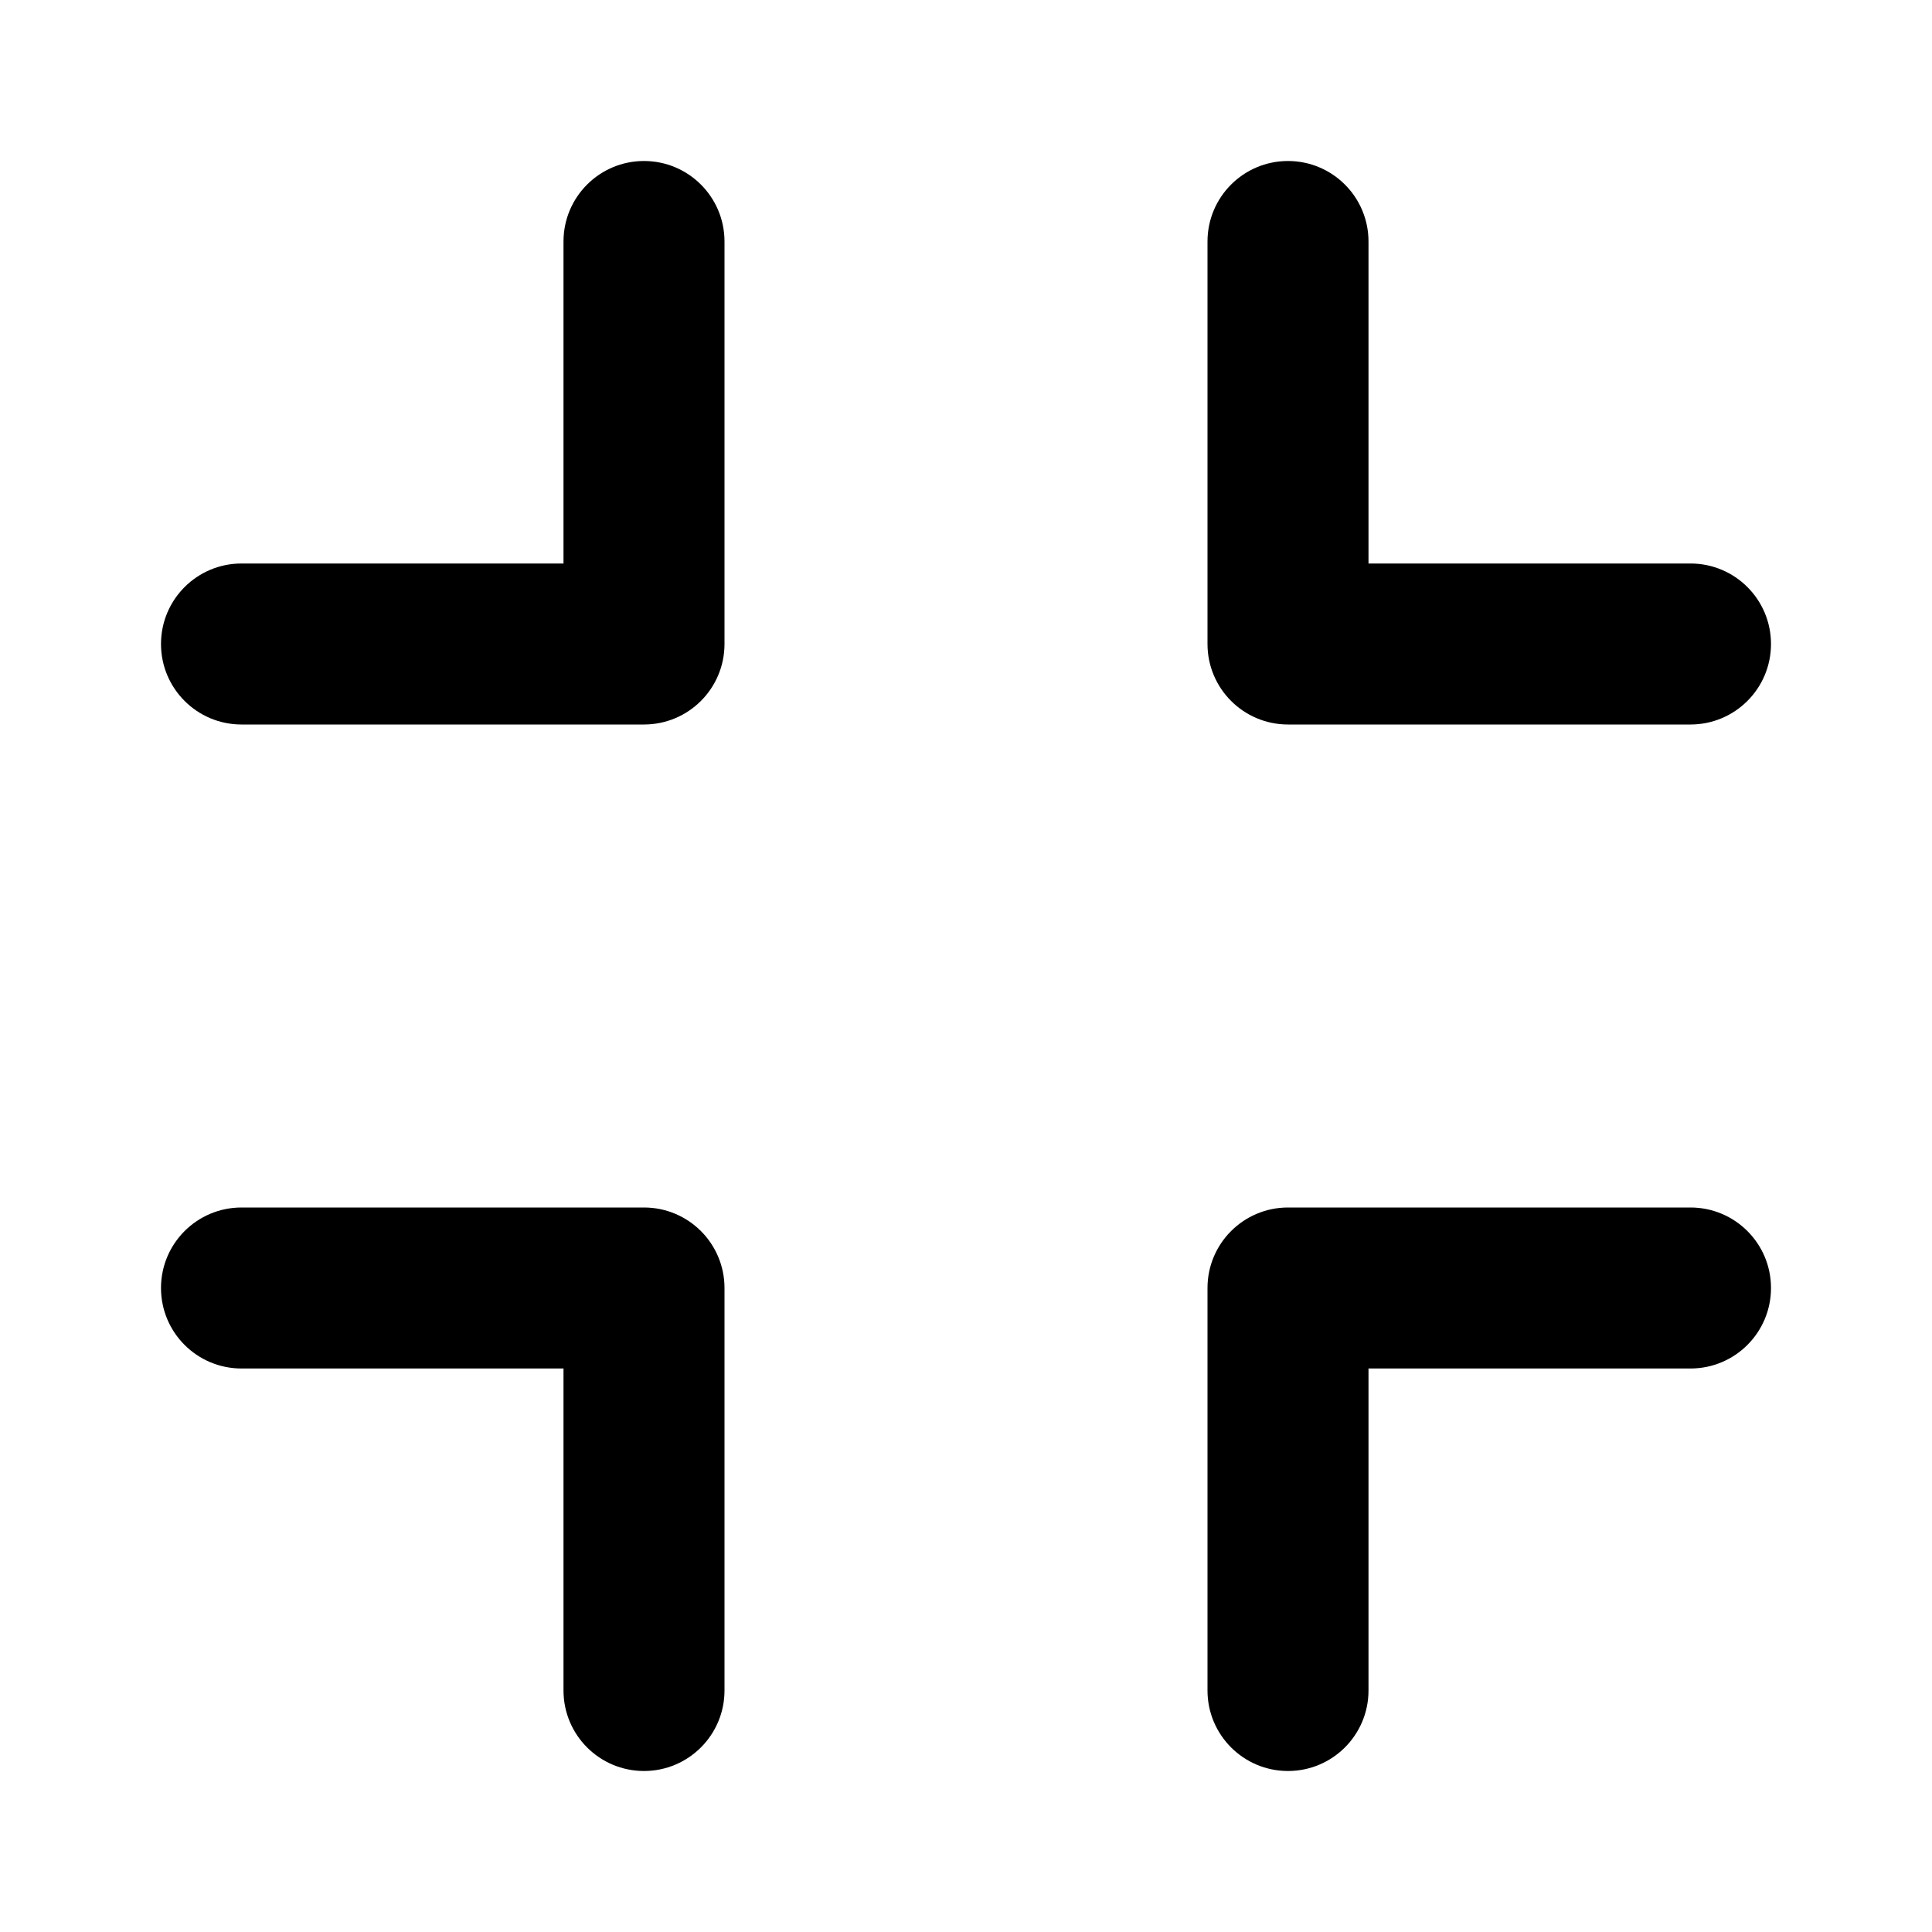
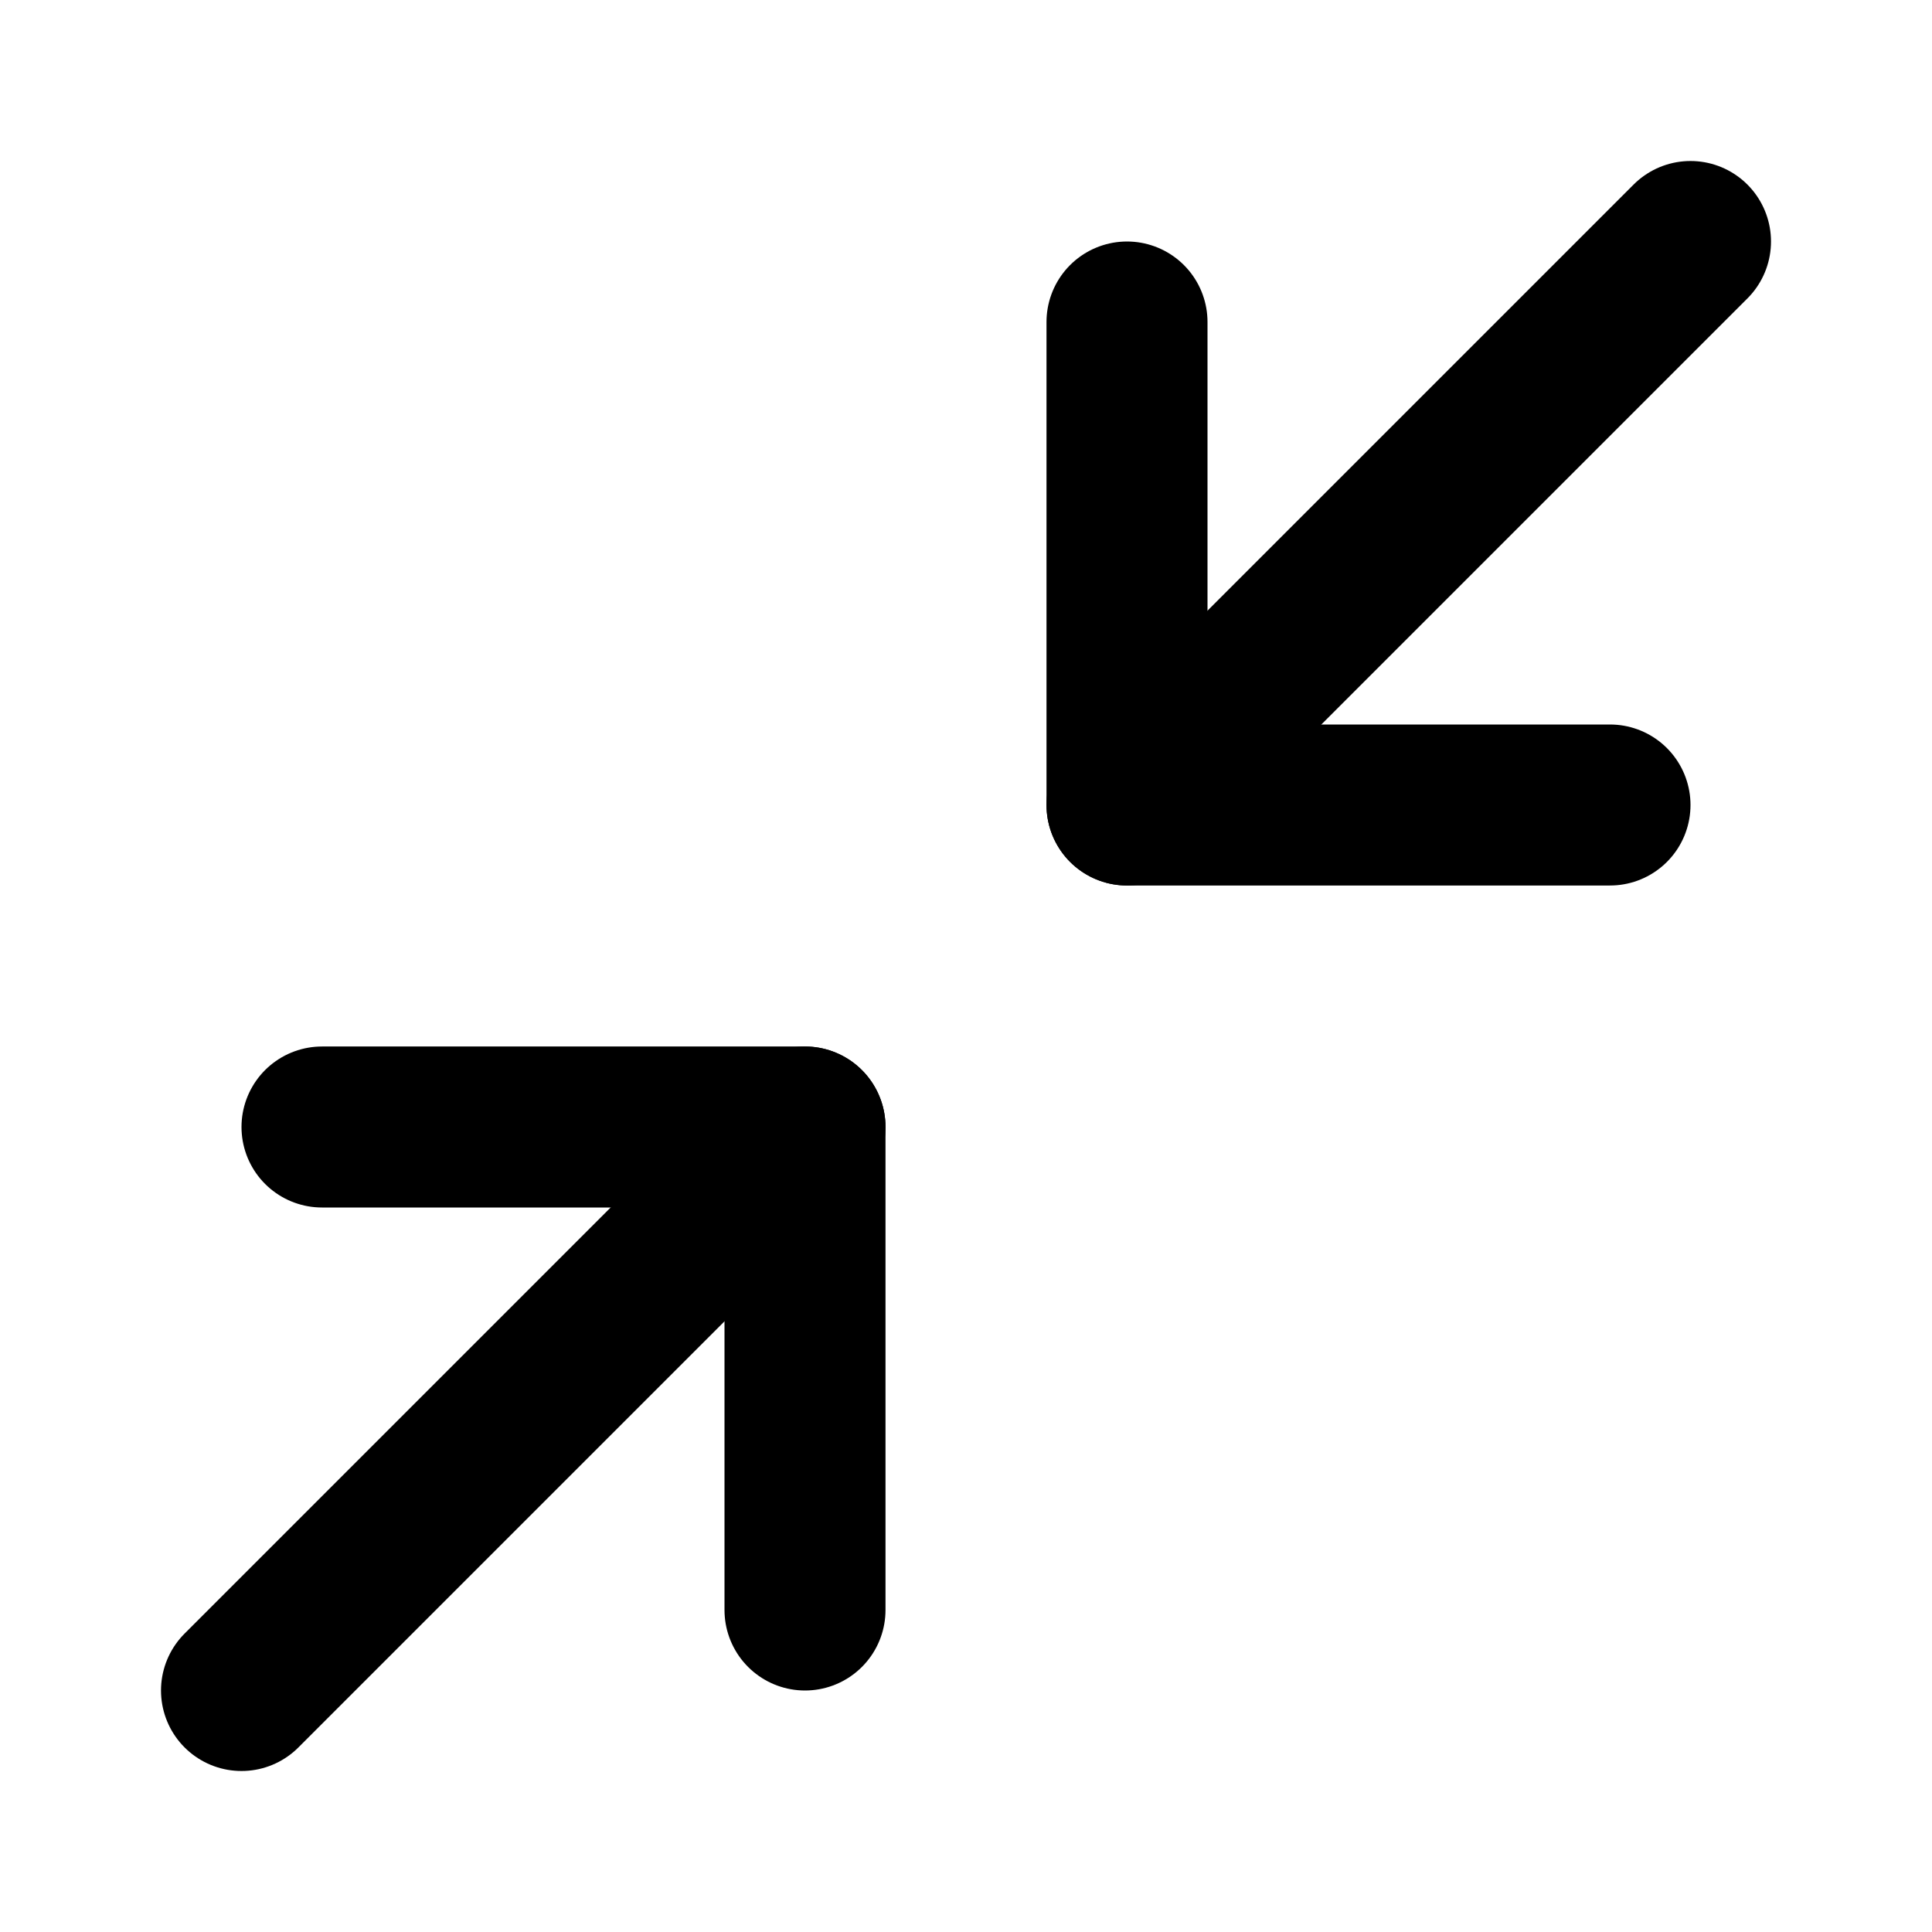
- <svg xmlns="http://www.w3.org/2000/svg" width="24" height="24" viewBox="0 0 0.72 0.72">
-   <path d="M.48.27h.15a.03.03 0 0 0 0-.06H.51V.09a.03.03 0 0 0-.06 0v.15a.03.03 0 0 0 .03.03M.24.45H.09a.03.03 0 0 0 0 .06h.12v.12a.03.03 0 0 0 .06 0V.48A.03.03 0 0 0 .24.45m0-.39a.03.03 0 0 0-.03.03v.12H.09a.03.03 0 0 0 0 .06h.15A.03.03 0 0 0 .27.24V.09A.03.03 0 0 0 .24.06m.39.39H.48a.03.03 0 0 0-.03.03v.15a.03.03 0 0 0 .06 0V.51h.12a.03.03 0 0 0 0-.06" />
+ <svg xmlns="http://www.w3.org/2000/svg" width="24" height="24" viewBox="0 0 24 24" fill="none" stroke="currentColor" stroke-width="2" stroke-linecap="round" stroke-linejoin="round">
+   <path d="M4 14h6v6" />
+   <path d="M20 10h-6V4" />
+   <path d="m14 10 7-7" />
+   <path d="m3 21 7-7" />
</svg>
